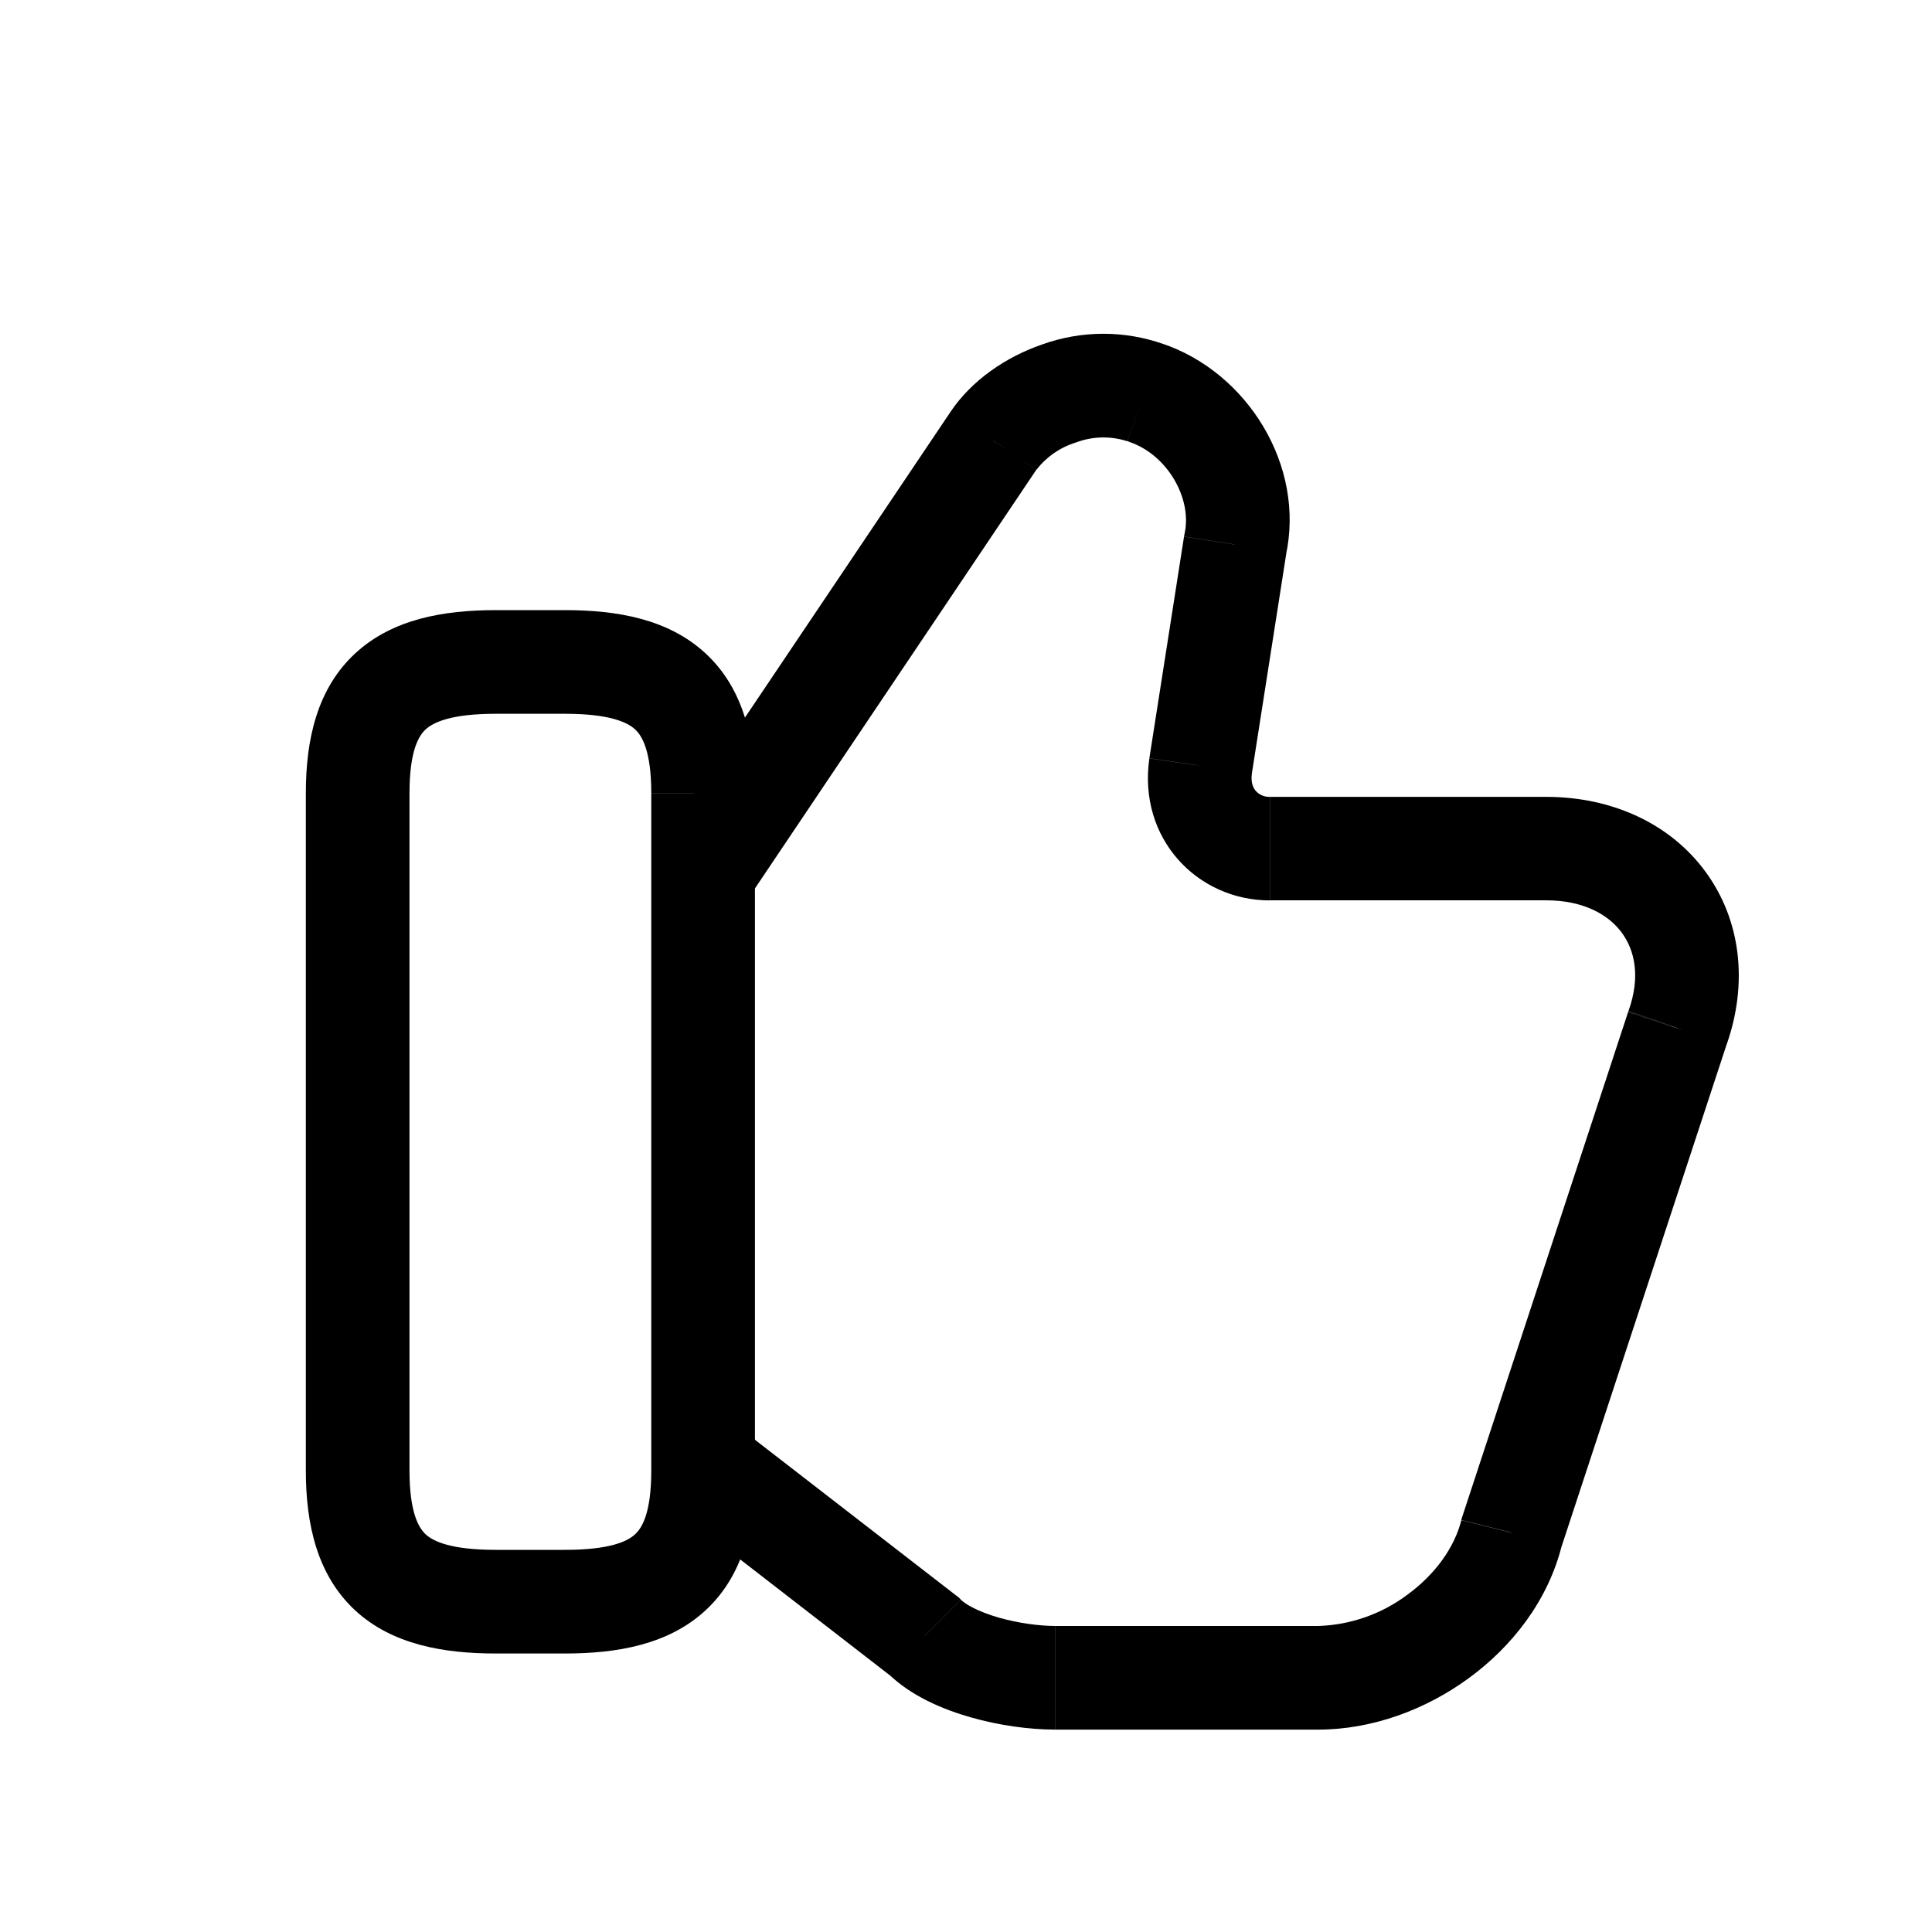
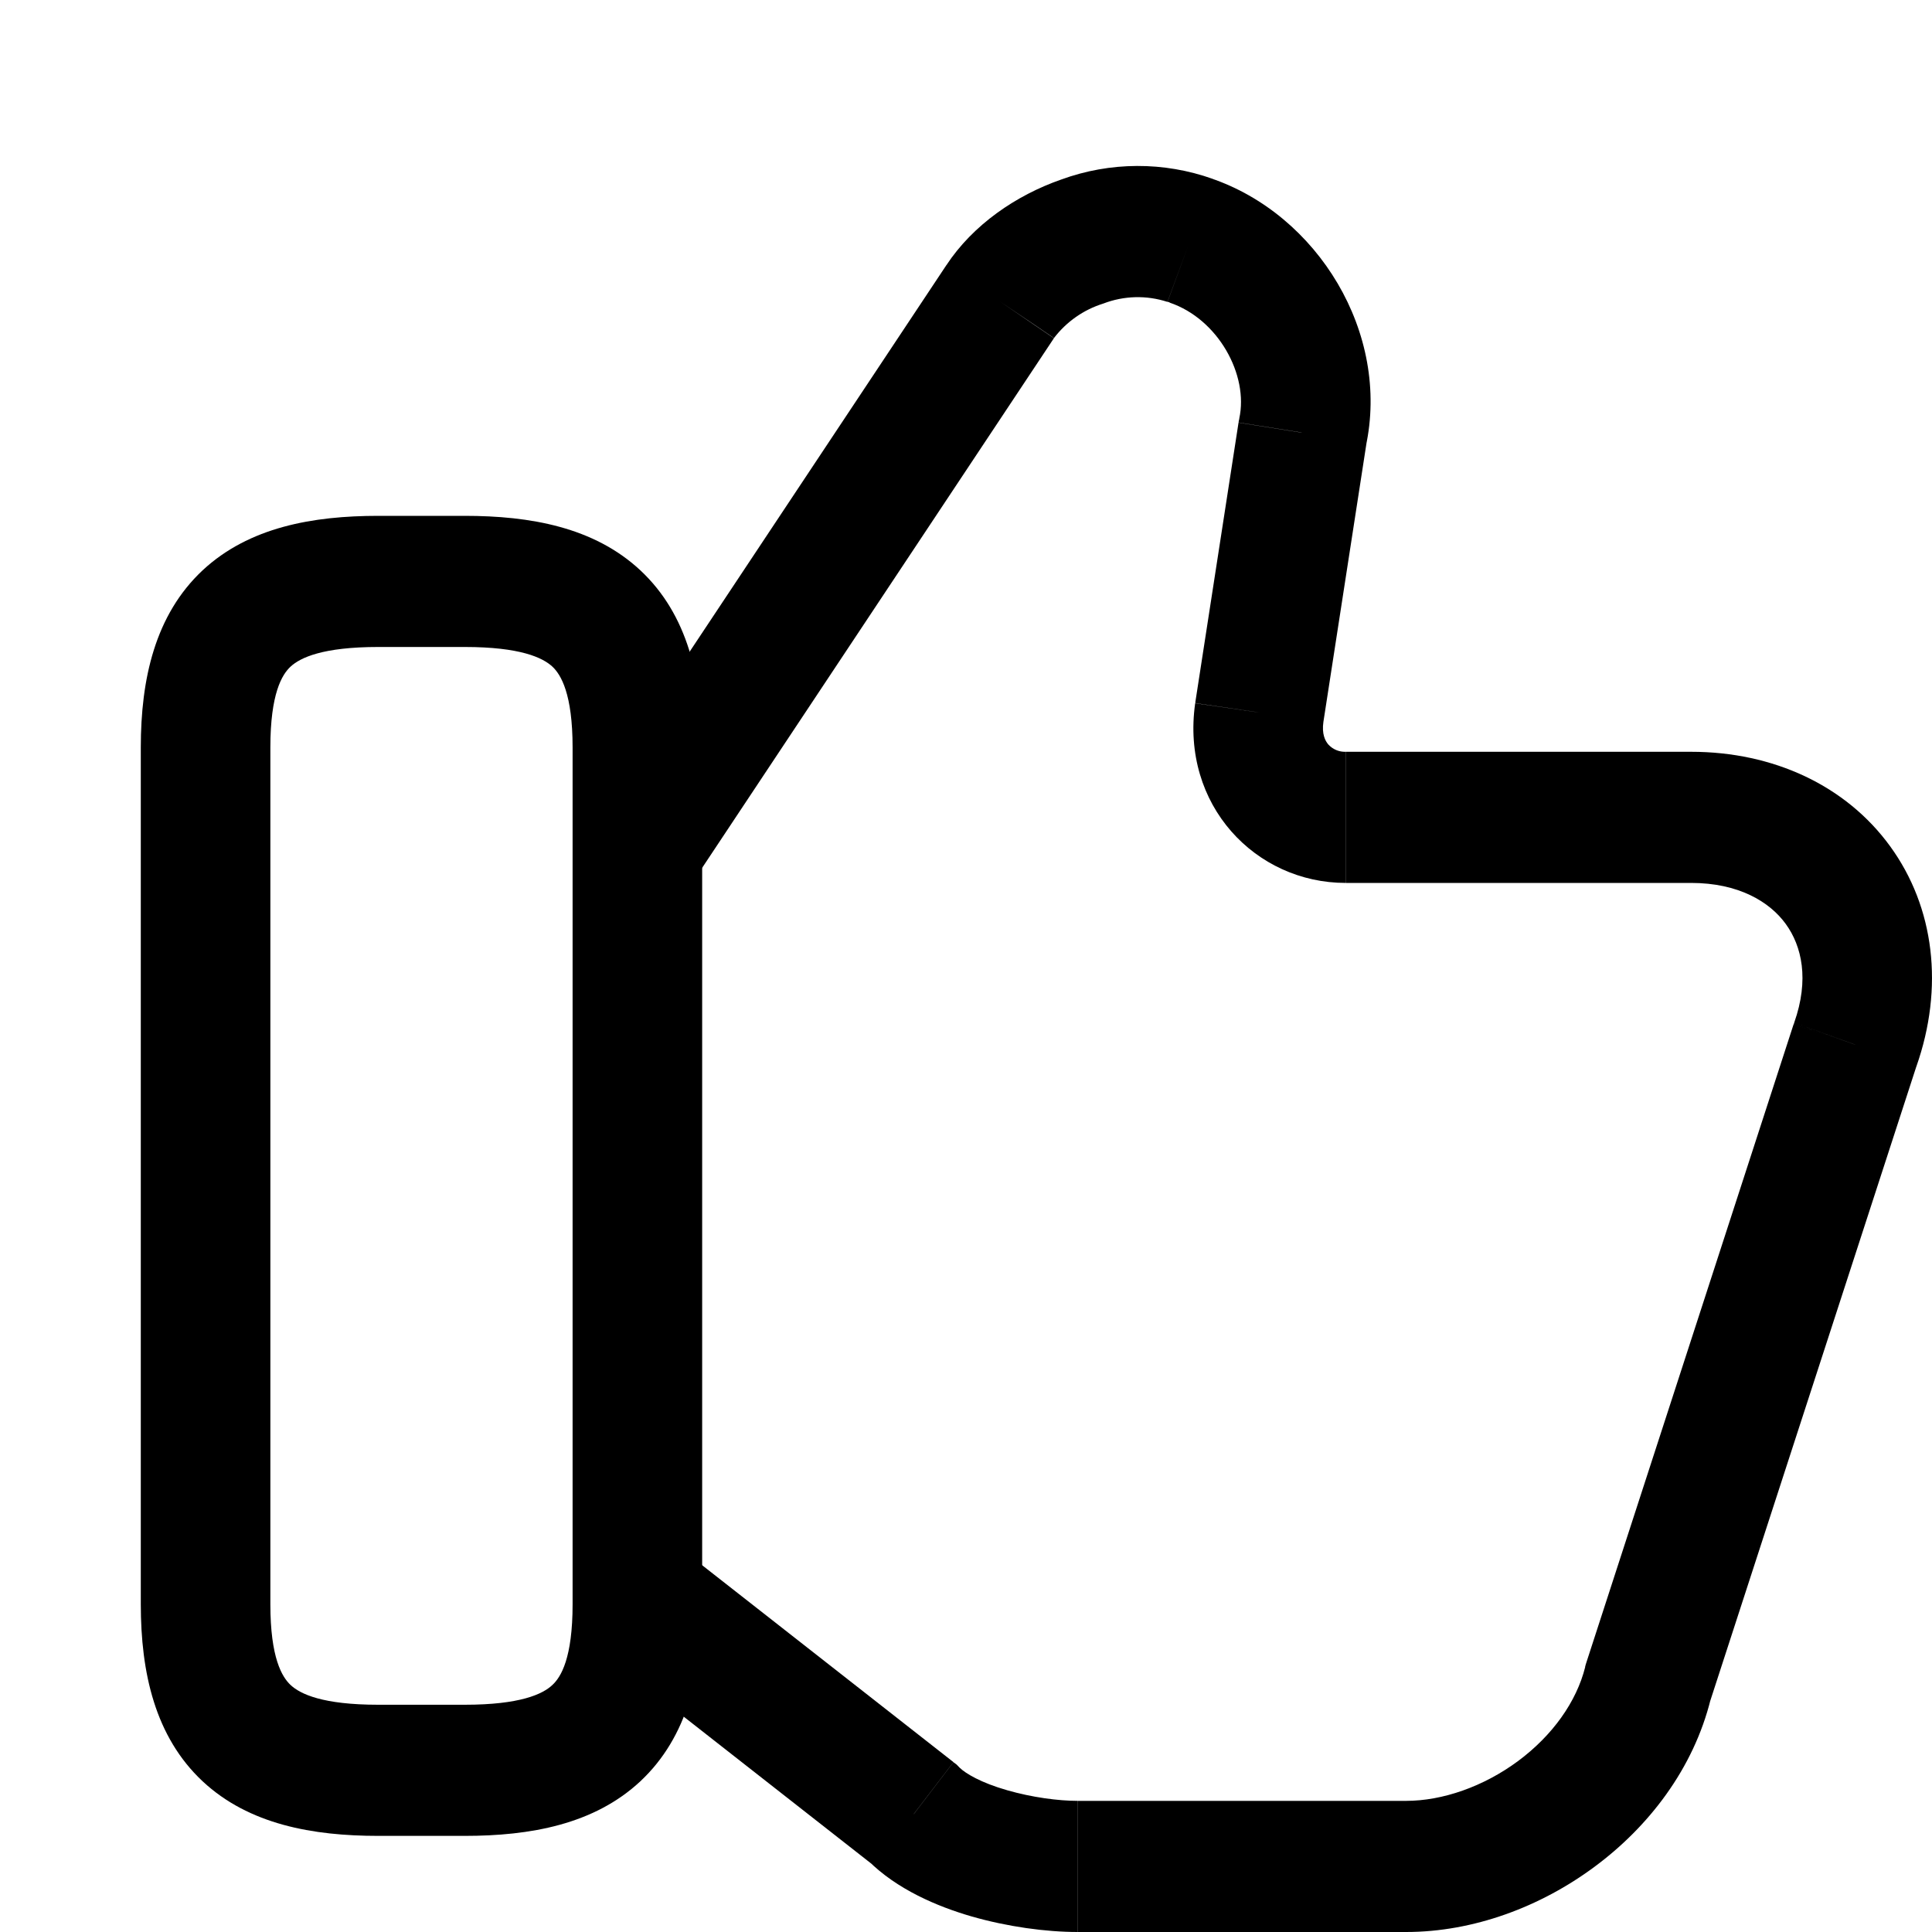
- <svg xmlns="http://www.w3.org/2000/svg" viewBox="0 0 20 20" fill="none">
-   <path fill="currentColor" d="m9.568 16.938.379-.379-.024-.024-.027-.02-.328.423Zm6.08-1.072-.51-.168-.006.019-.005.018.52.13Zm1.716-5.222-.505-.18-.002.006-.002.006.51.168ZM12.43 7.926l-.53-.083-.001.007.53.076Zm.357-2.29-.523-.115-.004.016-.003.017.53.083Zm-.93-1.573-.188.503.01.003.009.003.17-.509Zm-1.573.5.445.3.001-.001-.446-.298ZM7.022 15.647l2.217 1.717.657-.849-2.217-1.716-.657.848Zm2.166 1.672c.239.238.575.377.858.458.296.085.614.128.88.128v-1.073c-.162 0-.38-.028-.585-.086-.218-.063-.346-.138-.394-.186l-.759.759Zm1.739.586h2.718v-1.073h-2.718v1.073Zm2.718 0c.558 0 1.114-.206 1.56-.533.446-.326.82-.8.963-1.375l-1.04-.26c-.072.283-.27.56-.557.77a1.62 1.62 0 0 1-.926.325v1.073Zm2.512-1.87 1.717-5.223-1.02-.335-1.716 5.222 1.02.335Zm1.713-5.21c.231-.649.151-1.304-.217-1.804-.365-.496-.966-.772-1.648-.772V9.32c.392 0 .65.152.784.336.133.18.196.454.07.807l1.01.36Zm-1.865-2.576h-2.86V9.32h2.86V8.248Zm-2.86 0a.187.187 0 0 1-.144-.06c-.026-.03-.056-.085-.041-.186l-1.062-.152c-.12.833.5 1.47 1.246 1.47V8.249Zm-.186-.24.358-2.288-1.06-.166-.358 2.289 1.06.166Zm.351-2.255c.207-.931-.398-1.904-1.284-2.199l-.34 1.018c.403.134.656.592.577.949l1.047.232Zm-1.265-2.192a1.87 1.87 0 0 0-1.257.004c-.373.128-.73.37-.951.701l.892.596a.82.82 0 0 1 .408-.282.802.802 0 0 1 .531-.014l.377-1.005Zm-2.207.704L6.905 8.628l.89.599 2.933-4.364-.89-.598Z" />
-   <path fill="currentColor" d="M4.239 15.222v-7.01H3.166v7.01h1.073Zm0-7.01c0-.44.096-.596.167-.661.081-.075.267-.162.727-.162V6.316c-.542 0-1.07.092-1.455.447-.394.364-.512.888-.512 1.449h1.073Zm.894-.823h.715V6.316h-.715V7.39Zm.715 0c.46 0 .646.087.727.162.07.065.167.22.167.66h1.073c0-.56-.118-1.084-.512-1.448-.384-.355-.913-.447-1.455-.447V7.39Zm.894.823v7.01h1.073v-7.01H6.742Zm0 7.01c0 .44-.096.595-.167.66-.08.076-.267.162-.727.162v1.073c.542 0 1.071-.092 1.455-.446.394-.364.512-.888.512-1.45H6.742Zm-.894.822h-.715v1.073h.715v-1.073Zm-.715 0c-.46 0-.646-.086-.727-.161-.07-.066-.167-.221-.167-.661H3.166c0 .56.118 1.085.512 1.45.384.353.913.445 1.455.445v-1.073Z" />
+ <svg xmlns="http://www.w3.org/2000/svg" viewBox="0 0 16 16" fill="none">
+   <path fill="currentColor" d="m7.568 15.023.379-.384-.024-.025-.027-.02-.328.429Zm6.08-1.086-.51-.17-.006.019-.005.019.52.132Zm1.716-5.285-.505-.183-.002.007-.002.006.51.17ZM10.43 5.9l-.53-.084-.001.007.53.077Zm.357-2.317-.523-.118-.004.017-.003.017.53.084Zm-.93-1.593-.188.509.01.003.009.003.17-.515Zm-1.573.507.445.303.001-.002-.446-.301ZM5.022 13.715l2.217 1.737.657-.859-2.217-1.737-.657.859Zm2.166 1.692c.239.24.575.382.858.464.296.085.614.129.88.129v-1.086c-.162 0-.38-.029-.585-.088-.218-.062-.346-.14-.394-.187l-.759.768ZM8.927 16h2.718v-1.086H8.927V16Zm2.718 0c.558 0 1.114-.209 1.56-.54.446-.33.82-.81.963-1.392l-1.04-.263c-.072.288-.27.567-.557.78-.287.212-.626.329-.926.329V16Zm2.512-1.894 1.717-5.285-1.02-.339-1.716 5.285 1.02.34Zm1.713-5.272c.231-.656.151-1.32-.217-1.826-.365-.502-.966-.782-1.648-.782v1.086c.392 0 .65.155.784.34.133.183.196.46.07.817l1.01.365Zm-1.865-2.608h-2.86v1.086h2.86V6.226Zm-2.86 0a.186.186 0 0 1-.144-.06c-.026-.03-.056-.086-.041-.189l-1.062-.153c-.12.843.5 1.488 1.246 1.488V6.226Zm-.186-.242.358-2.316-1.06-.168-.358 2.317 1.06.167Zm.351-2.282c.207-.943-.398-1.927-1.284-2.226l-.34 1.03c.403.136.656.6.577.96l1.047.236Zm-1.265-2.22a1.849 1.849 0 0 0-1.257.005c-.373.13-.73.374-.951.71l.892.602a.82.82 0 0 1 .408-.285.793.793 0 0 1 .531-.014l.377-1.017Zm-2.207.713L4.905 6.611l.89.606 2.933-4.416-.89-.606Z" />
+   <path fill="currentColor" d="M2.239 13.285V6.19H1.166v7.095h1.073Zm0-7.095c0-.445.096-.603.167-.669.081-.075.267-.163.727-.163V4.272c-.542 0-1.07.093-1.455.451-.394.369-.512.9-.512 1.467h1.073Zm.894-.832h.715V4.272h-.715v1.086Zm.715 0c.46 0 .646.088.727.163.07.066.167.224.167.67h1.073c0-.569-.118-1.1-.512-1.468-.384-.358-.913-.451-1.455-.451v1.086Zm.894.832v7.095h1.073V6.19H4.742Zm0 7.095c0 .446-.096.603-.167.669-.08.076-.267.164-.727.164v1.086c.542 0 1.071-.094 1.455-.452.394-.369.512-.899.512-1.467H4.742Zm-.894.833h-.715v1.086h.715v-1.086Zm-.715 0c-.46 0-.646-.088-.727-.164-.07-.066-.167-.223-.167-.669H1.166c0 .568.118 1.098.512 1.467.384.358.913.452 1.455.452v-1.086Z" />
</svg>
